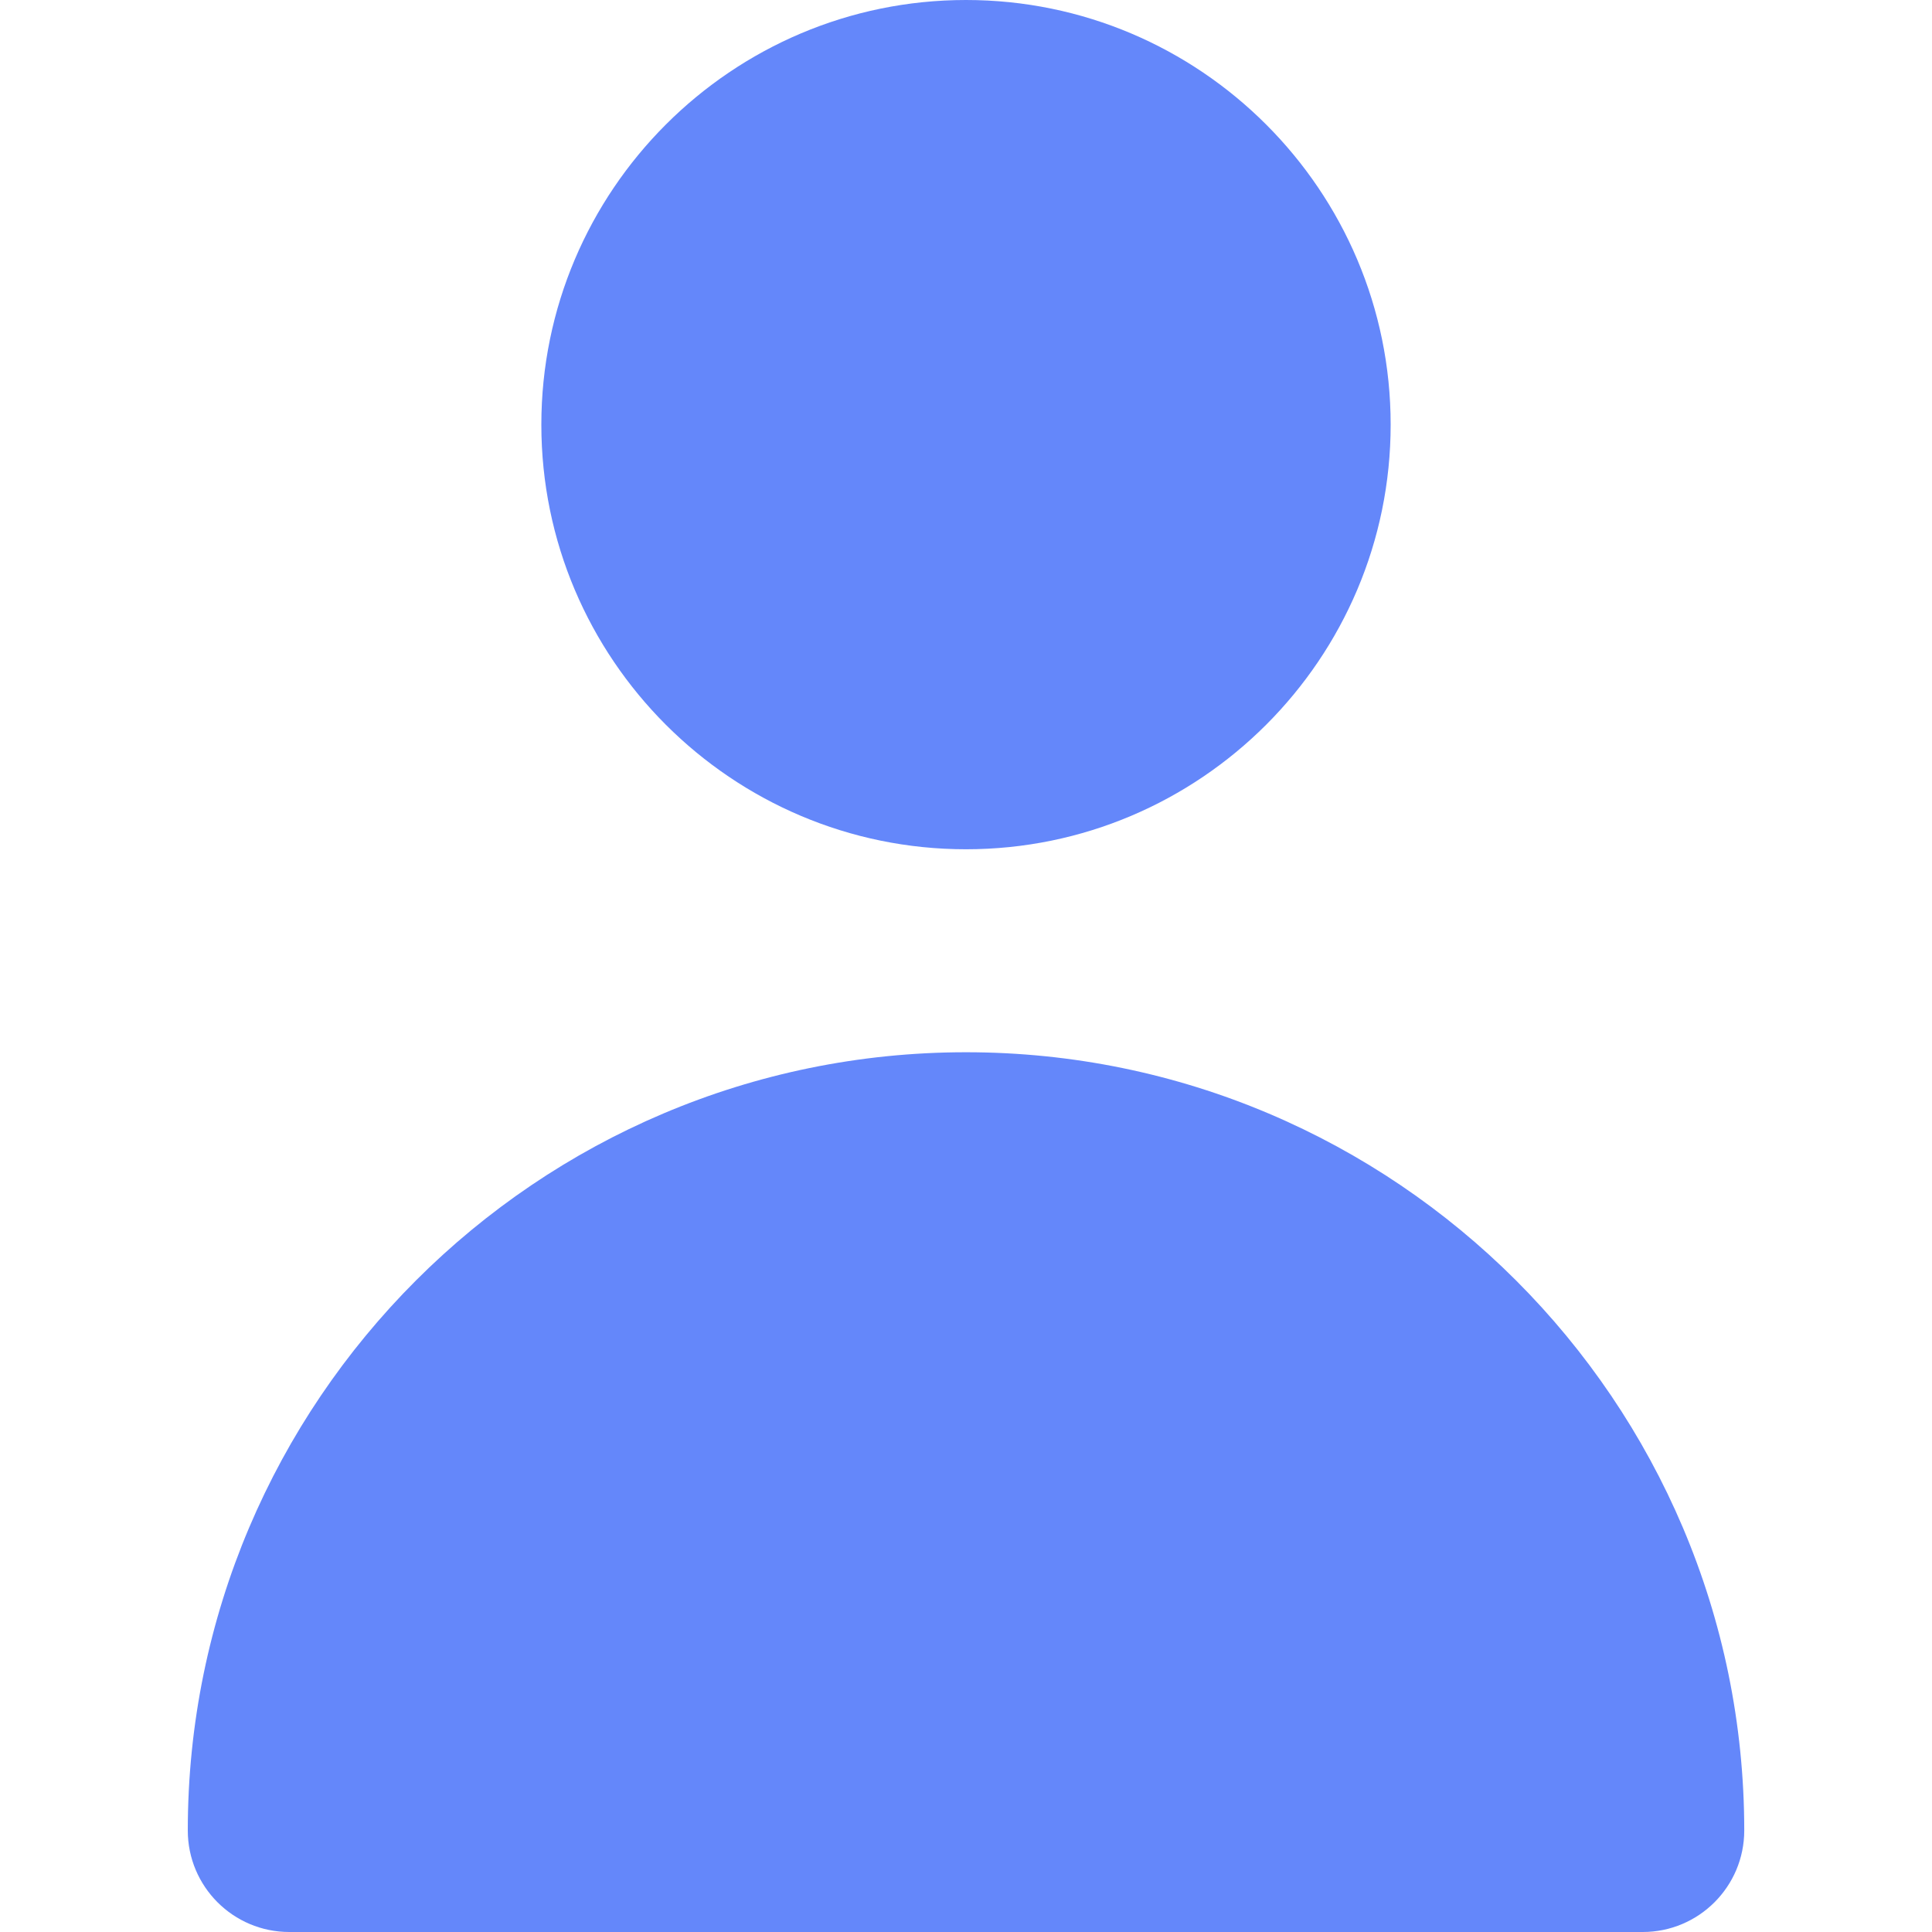
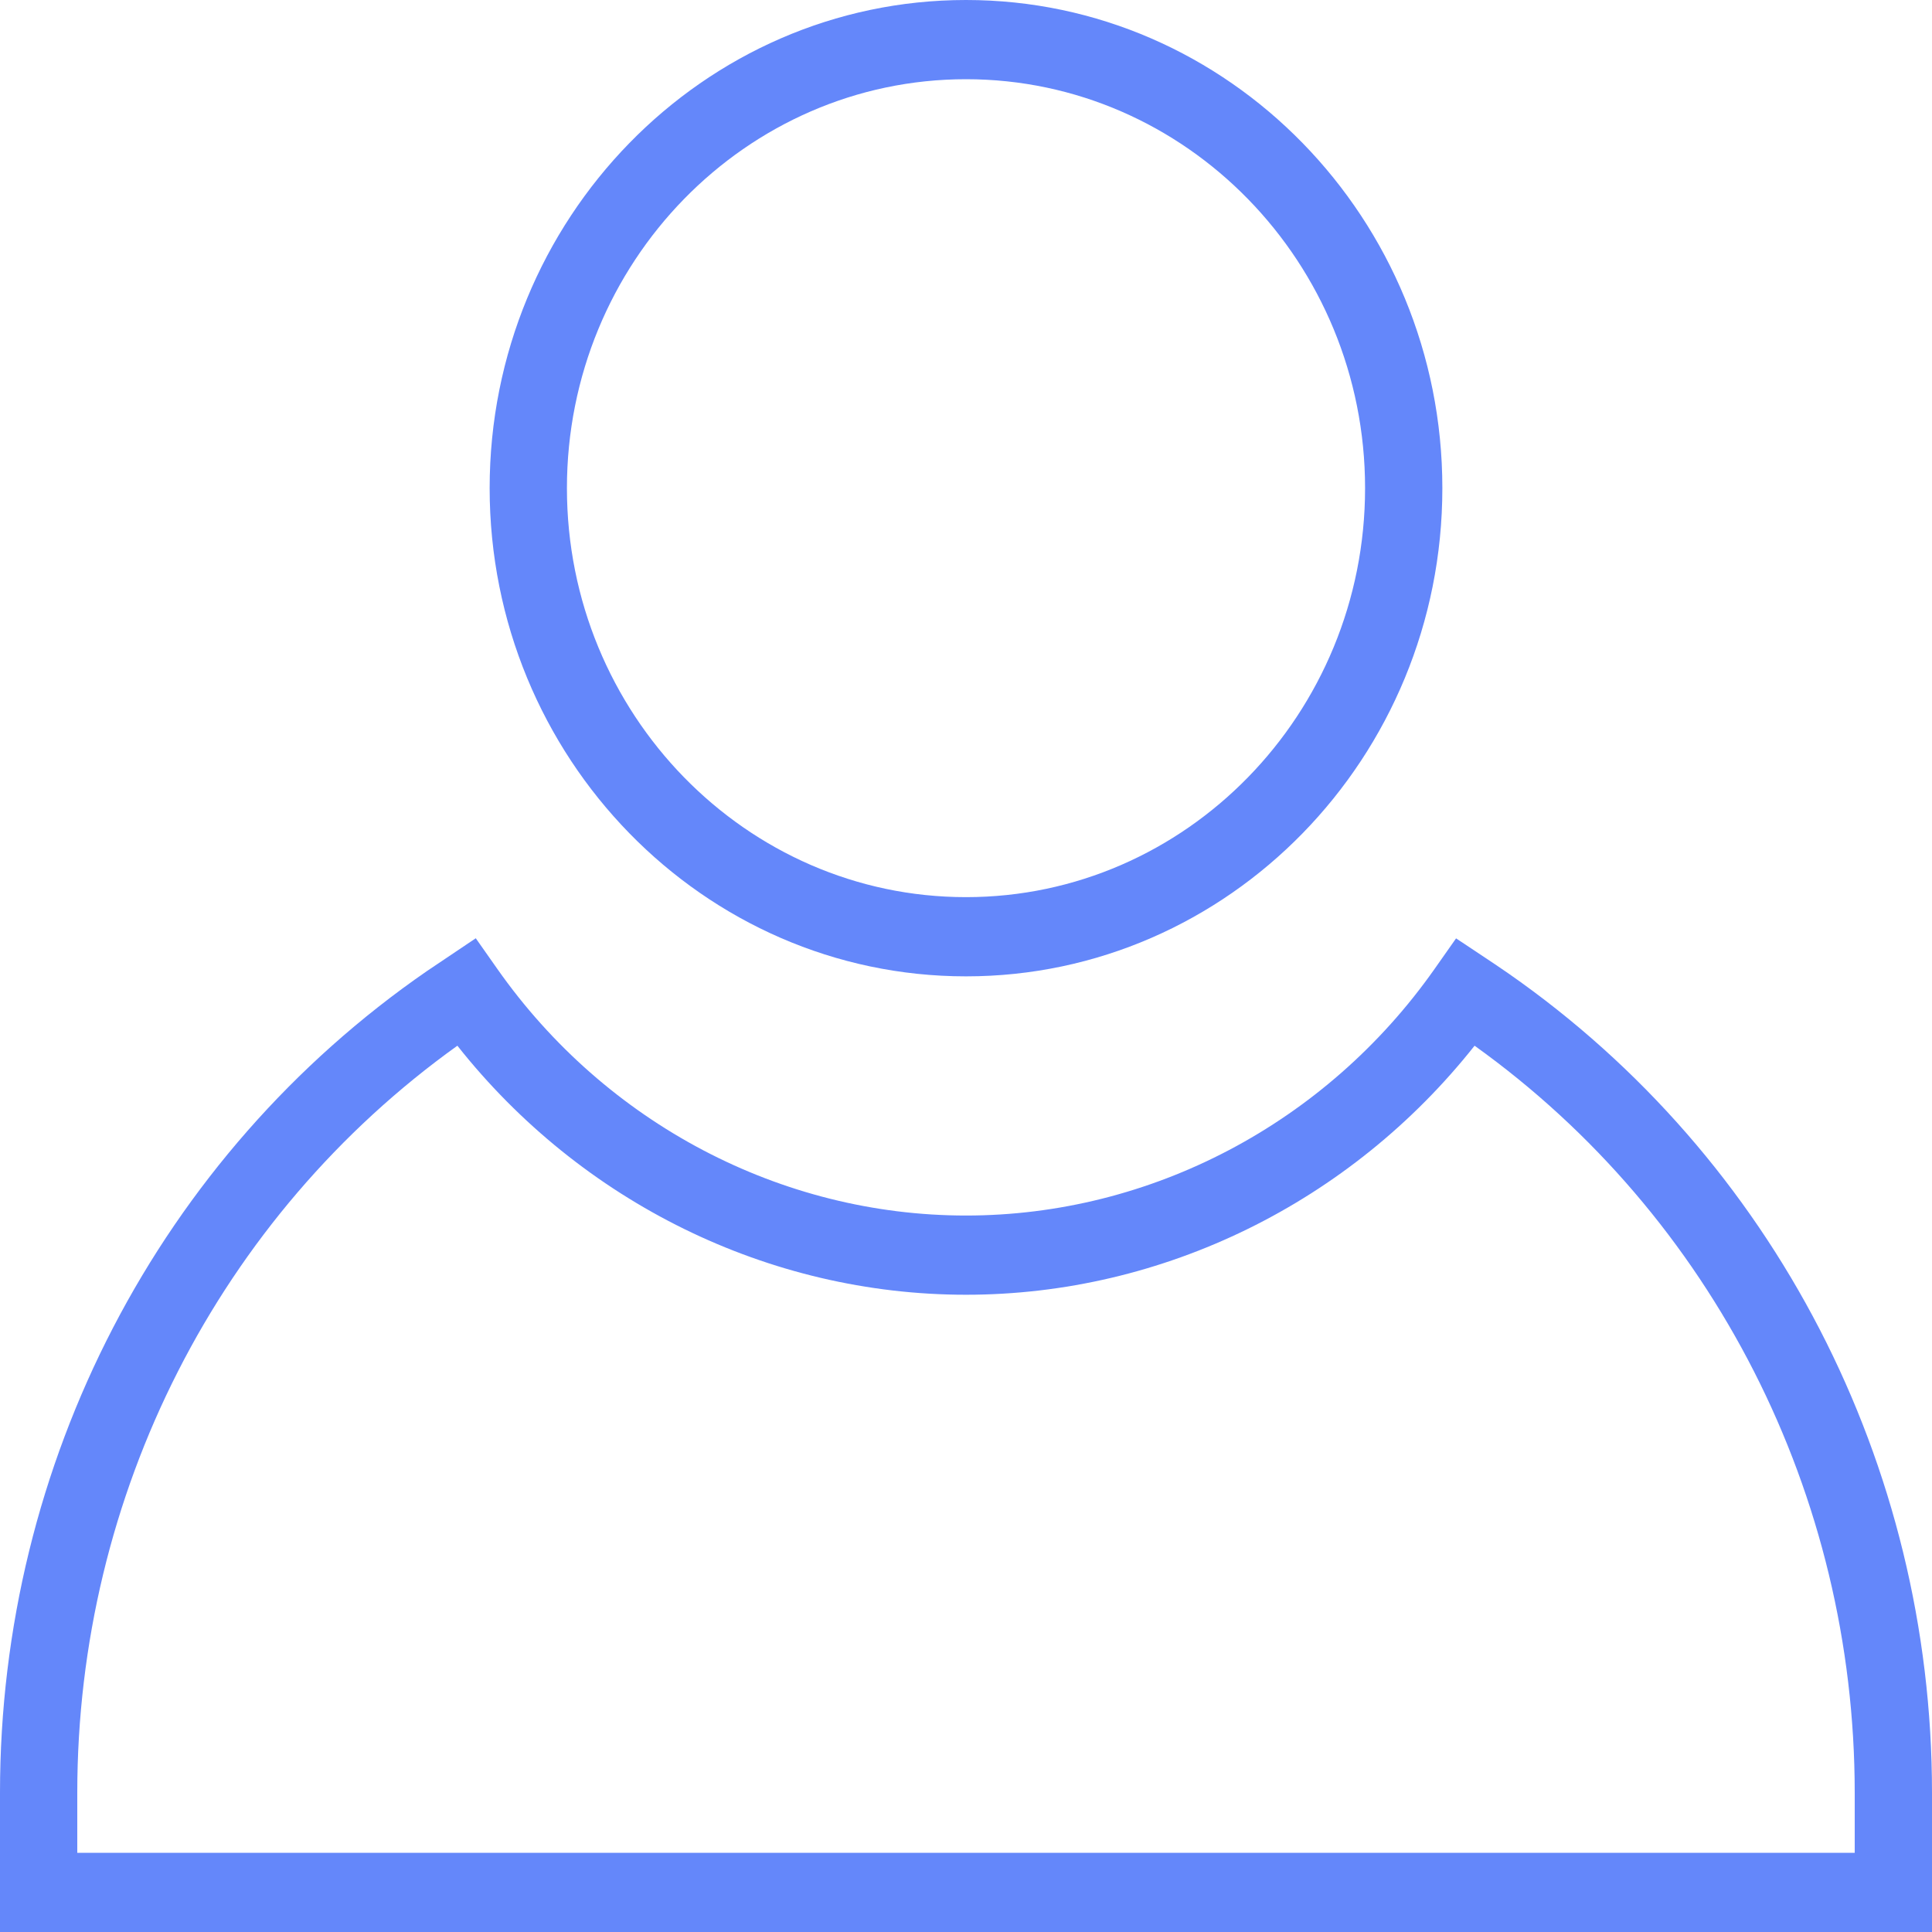
<svg xmlns="http://www.w3.org/2000/svg" version="1.1" id="Layer_1" x="0px" y="0px" width="50px" height="50px" viewBox="0 0 50 50" enable-background="new 0 0 50 50" xml:space="preserve">
-   <g id="XMLID_470_">
-     <path id="XMLID_472_" fill="#6487FA" d="M14.01,10.99c0,6.06,4.93,10.989,10.99,10.989c6.061,0,10.99-4.93,10.99-10.989   C35.99,4.93,31.061,0,25,0C18.94,0,14.01,4.93,14.01,10.99z" />
-     <path id="XMLID_473_" fill="#6487FA" d="M7.487,50h35.027c1.45,0,2.627-1.176,2.627-2.627c0-11.105-9.035-20.141-20.141-20.141   c-11.106,0-20.14,9.035-20.14,20.141C4.86,48.824,6.036,50,7.487,50z" />
+   <g>
+     <g>
+       <path fill="#6487FA" d="M25,0c-6.798,0-12.328,5.667-12.328,12.633c0,6.967,5.53,12.635,12.328,12.635s12.328-5.667,12.328-12.635    C37.328,5.667,31.798,0,25,0z M25,23.218c-5.695,0-10.328-4.748-10.328-10.585C14.672,6.797,19.305,2.05,25,2.05    c5.695,0,10.328,4.748,10.328,10.583C35.328,18.471,30.695,23.218,25,23.218z" />
+     </g>
+   </g>
+   <g>
+     <g>
+       <path fill="#6487FA" d="M39.04,25.194c-0.185-0.13-0.558-0.378-0.558-0.378l-0.799-0.531l-0.557,0.792    c-2.809,3.995-7.342,6.381-12.127,6.381c-4.786,0-9.32-2.386-12.128-6.382l-0.558-0.794l-1.264,0.849    C4.131,29.908,0,37.857,0,46.396V50h50v-3.604C50,37.901,45.902,29.977,39.04,25.194z M48,47.95H2v-1.555    c0-7.718,3.669-14.913,9.837-19.332c3.207,4.054,8.058,6.445,13.163,6.445c5.104,0,9.955-2.393,13.162-6.445    C44.328,31.479,48,38.683,48,46.396V47.95z" />
+     </g>
  </g>
</svg>
